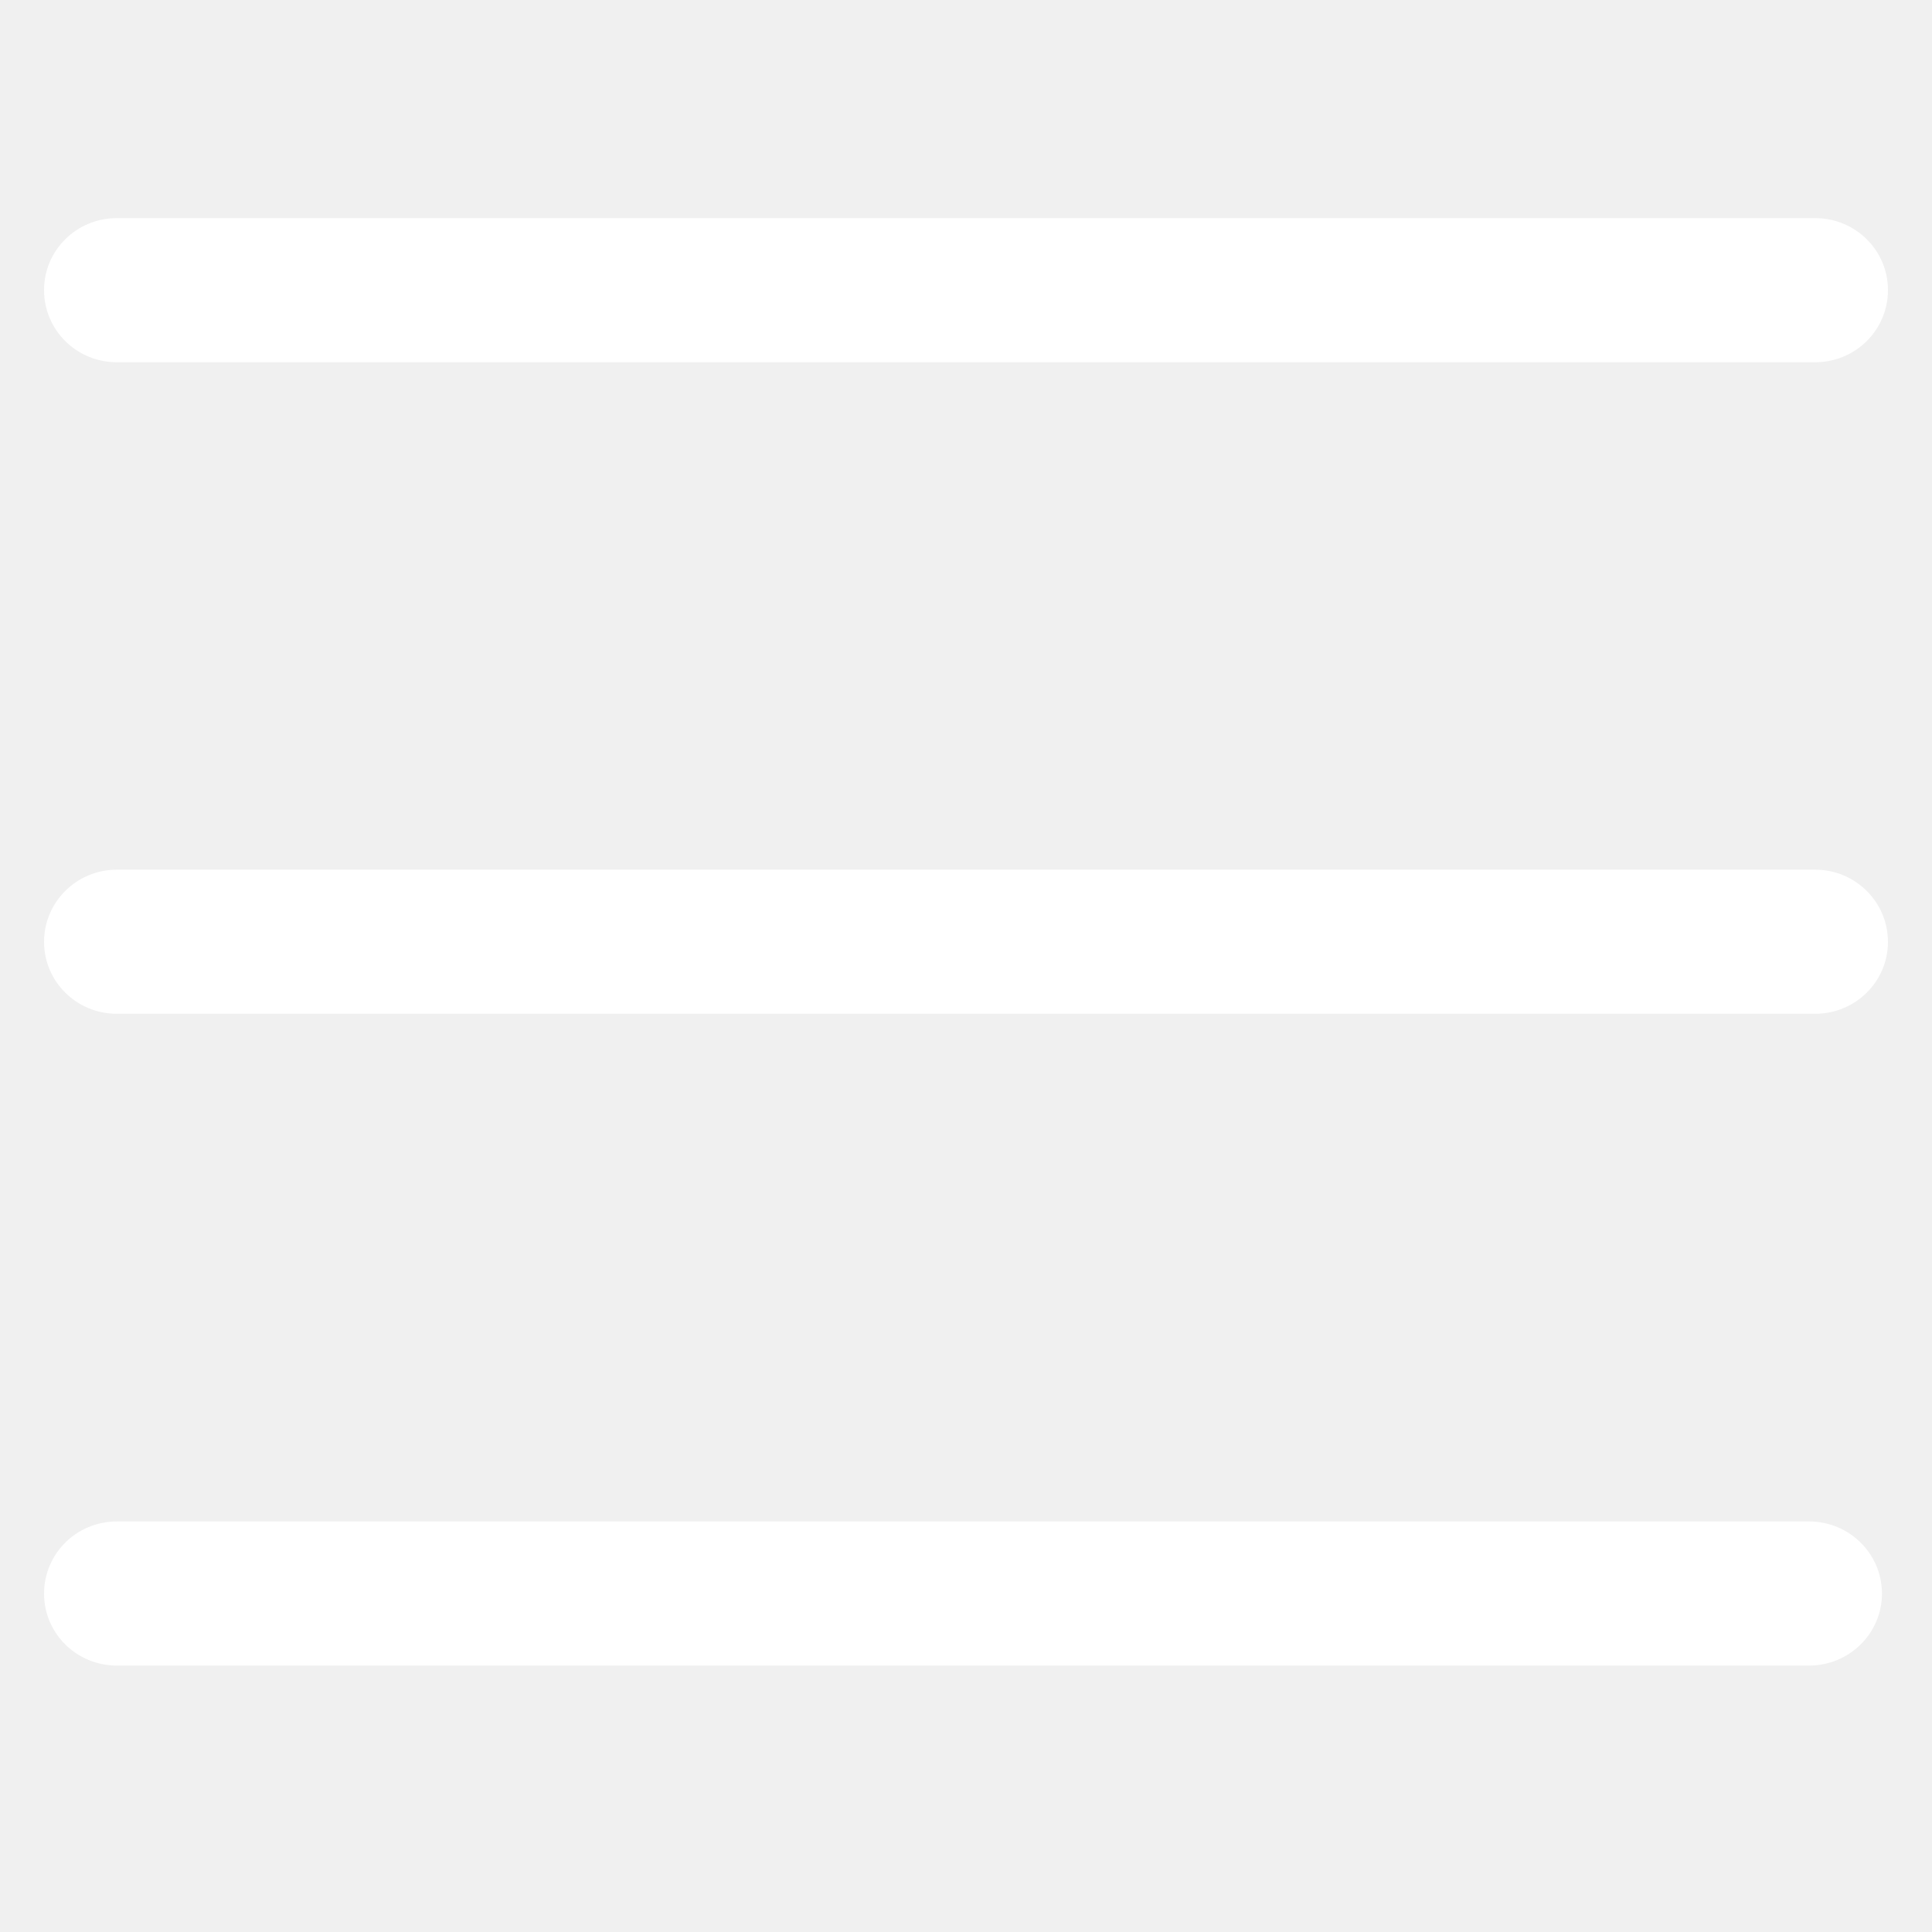
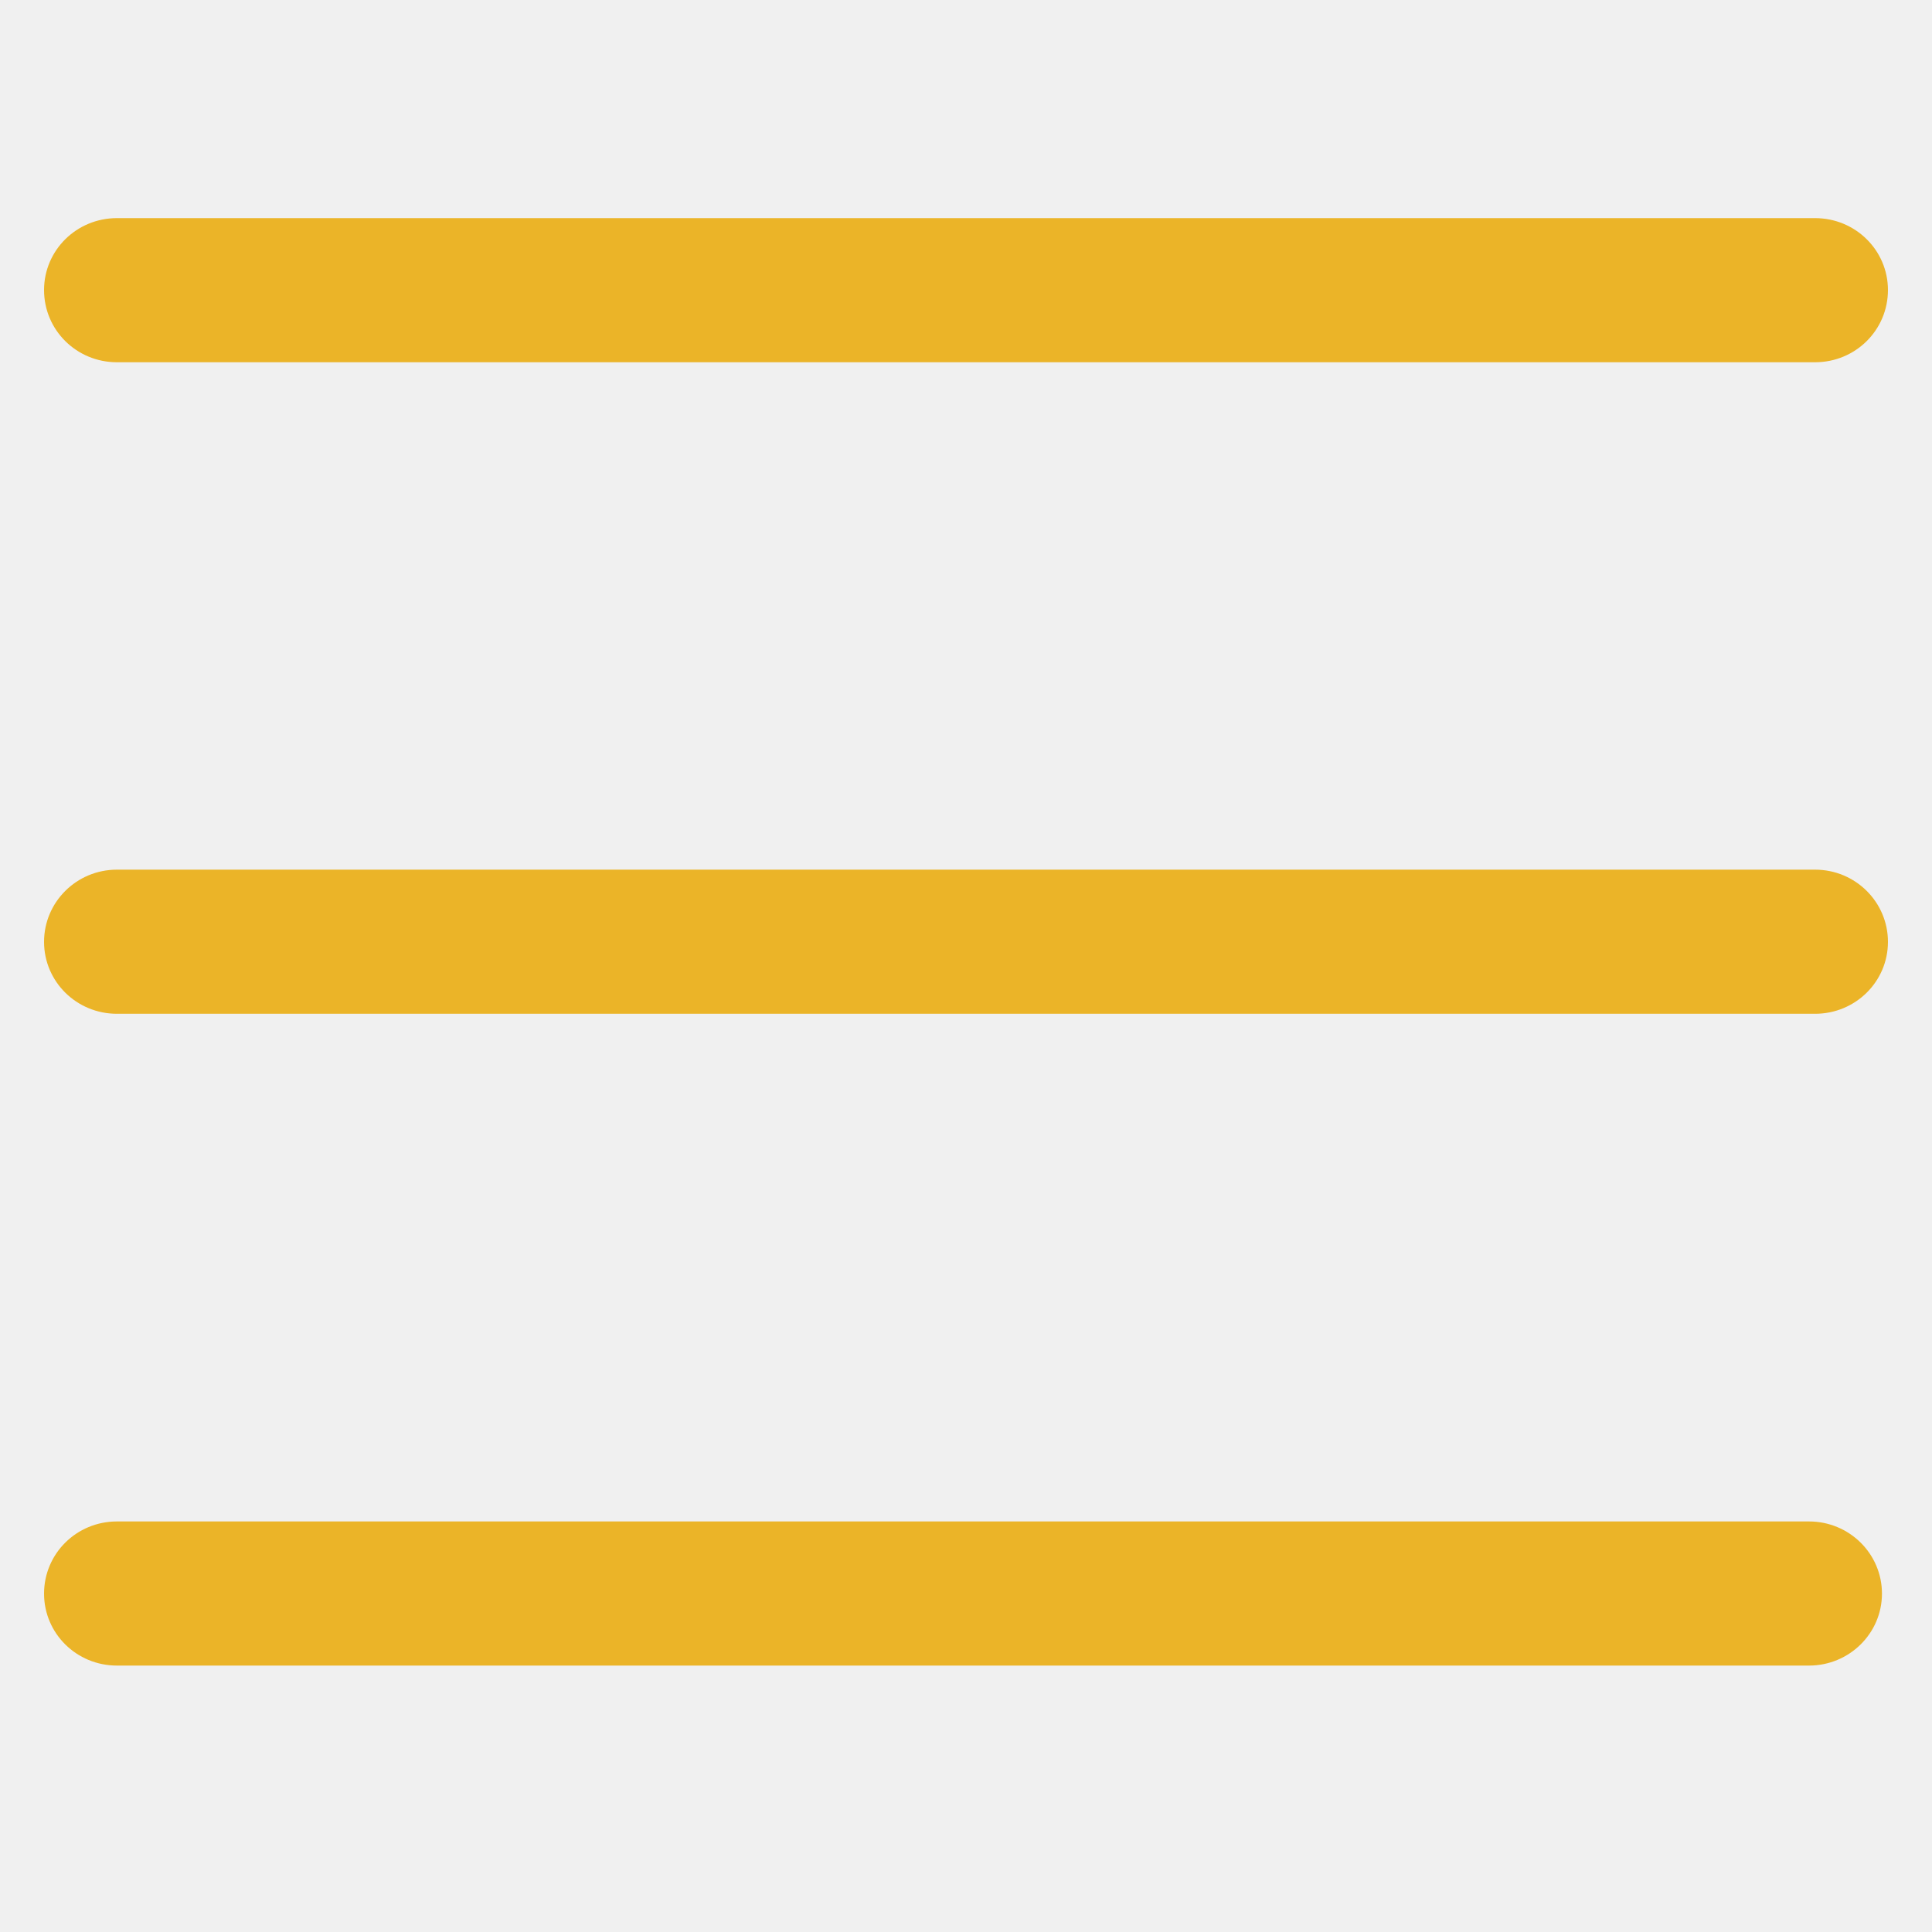
- <svg xmlns="http://www.w3.org/2000/svg" width="40" zoomAndPan="magnify" viewBox="0 0 30 30" height="40" preserveAspectRatio="xMidYMid meet" version="1.0">
+ <svg xmlns="http://www.w3.org/2000/svg" width="40" zoomAndPan="magnify" viewBox="0 0 30 30" height="40" preserveAspectRatio="xMidYMid meet" version="1.0" fill="#ebb428">
  <defs>
    <clipPath id="e368405d79">
      <path d="M 0.484 3.375 L 29.516 3.375 L 29.516 25.875 L 0.484 25.875 Z M 0.484 3.375 " clip-rule="nonzero" />
    </clipPath>
  </defs>
  <g clip-path="url(#e368405d79)">
-     <path fill="#ffffff" d="M 28.09 25.863 L 1.816 25.863 C 1.188 25.863 0.684 25.363 0.684 24.746 C 0.684 24.125 1.188 23.625 1.816 23.625 L 28.09 23.625 C 28.715 23.625 29.223 24.125 29.223 24.746 C 29.223 25.363 28.715 25.863 28.09 25.863 Z M 29.316 14.625 C 29.316 14.008 28.812 13.504 28.184 13.504 L 1.816 13.504 C 1.188 13.504 0.684 14.008 0.684 14.625 C 0.684 15.242 1.188 15.742 1.816 15.742 L 28.184 15.742 C 28.812 15.742 29.316 15.242 29.316 14.625 Z M 29.316 4.504 C 29.316 3.887 28.812 3.387 28.184 3.387 L 1.816 3.387 C 1.188 3.387 0.684 3.887 0.684 4.504 C 0.684 5.125 1.188 5.625 1.816 5.625 L 28.184 5.625 C 28.812 5.625 29.316 5.125 29.316 4.504 Z M 29.316 4.504 " fill-opacity="1" fill-rule="nonzero" />
+     <path d="M 28.09 25.863 L 1.816 25.863 C 1.188 25.863 0.684 25.363 0.684 24.746 C 0.684 24.125 1.188 23.625 1.816 23.625 L 28.09 23.625 C 28.715 23.625 29.223 24.125 29.223 24.746 C 29.223 25.363 28.715 25.863 28.09 25.863 Z M 29.316 14.625 C 29.316 14.008 28.812 13.504 28.184 13.504 L 1.816 13.504 C 1.188 13.504 0.684 14.008 0.684 14.625 C 0.684 15.242 1.188 15.742 1.816 15.742 L 28.184 15.742 C 28.812 15.742 29.316 15.242 29.316 14.625 Z M 29.316 4.504 C 29.316 3.887 28.812 3.387 28.184 3.387 L 1.816 3.387 C 1.188 3.387 0.684 3.887 0.684 4.504 C 0.684 5.125 1.188 5.625 1.816 5.625 L 28.184 5.625 C 28.812 5.625 29.316 5.125 29.316 4.504 Z M 29.316 4.504 " fill-opacity="1" fill-rule="nonzero" />
  </g>
</svg>
